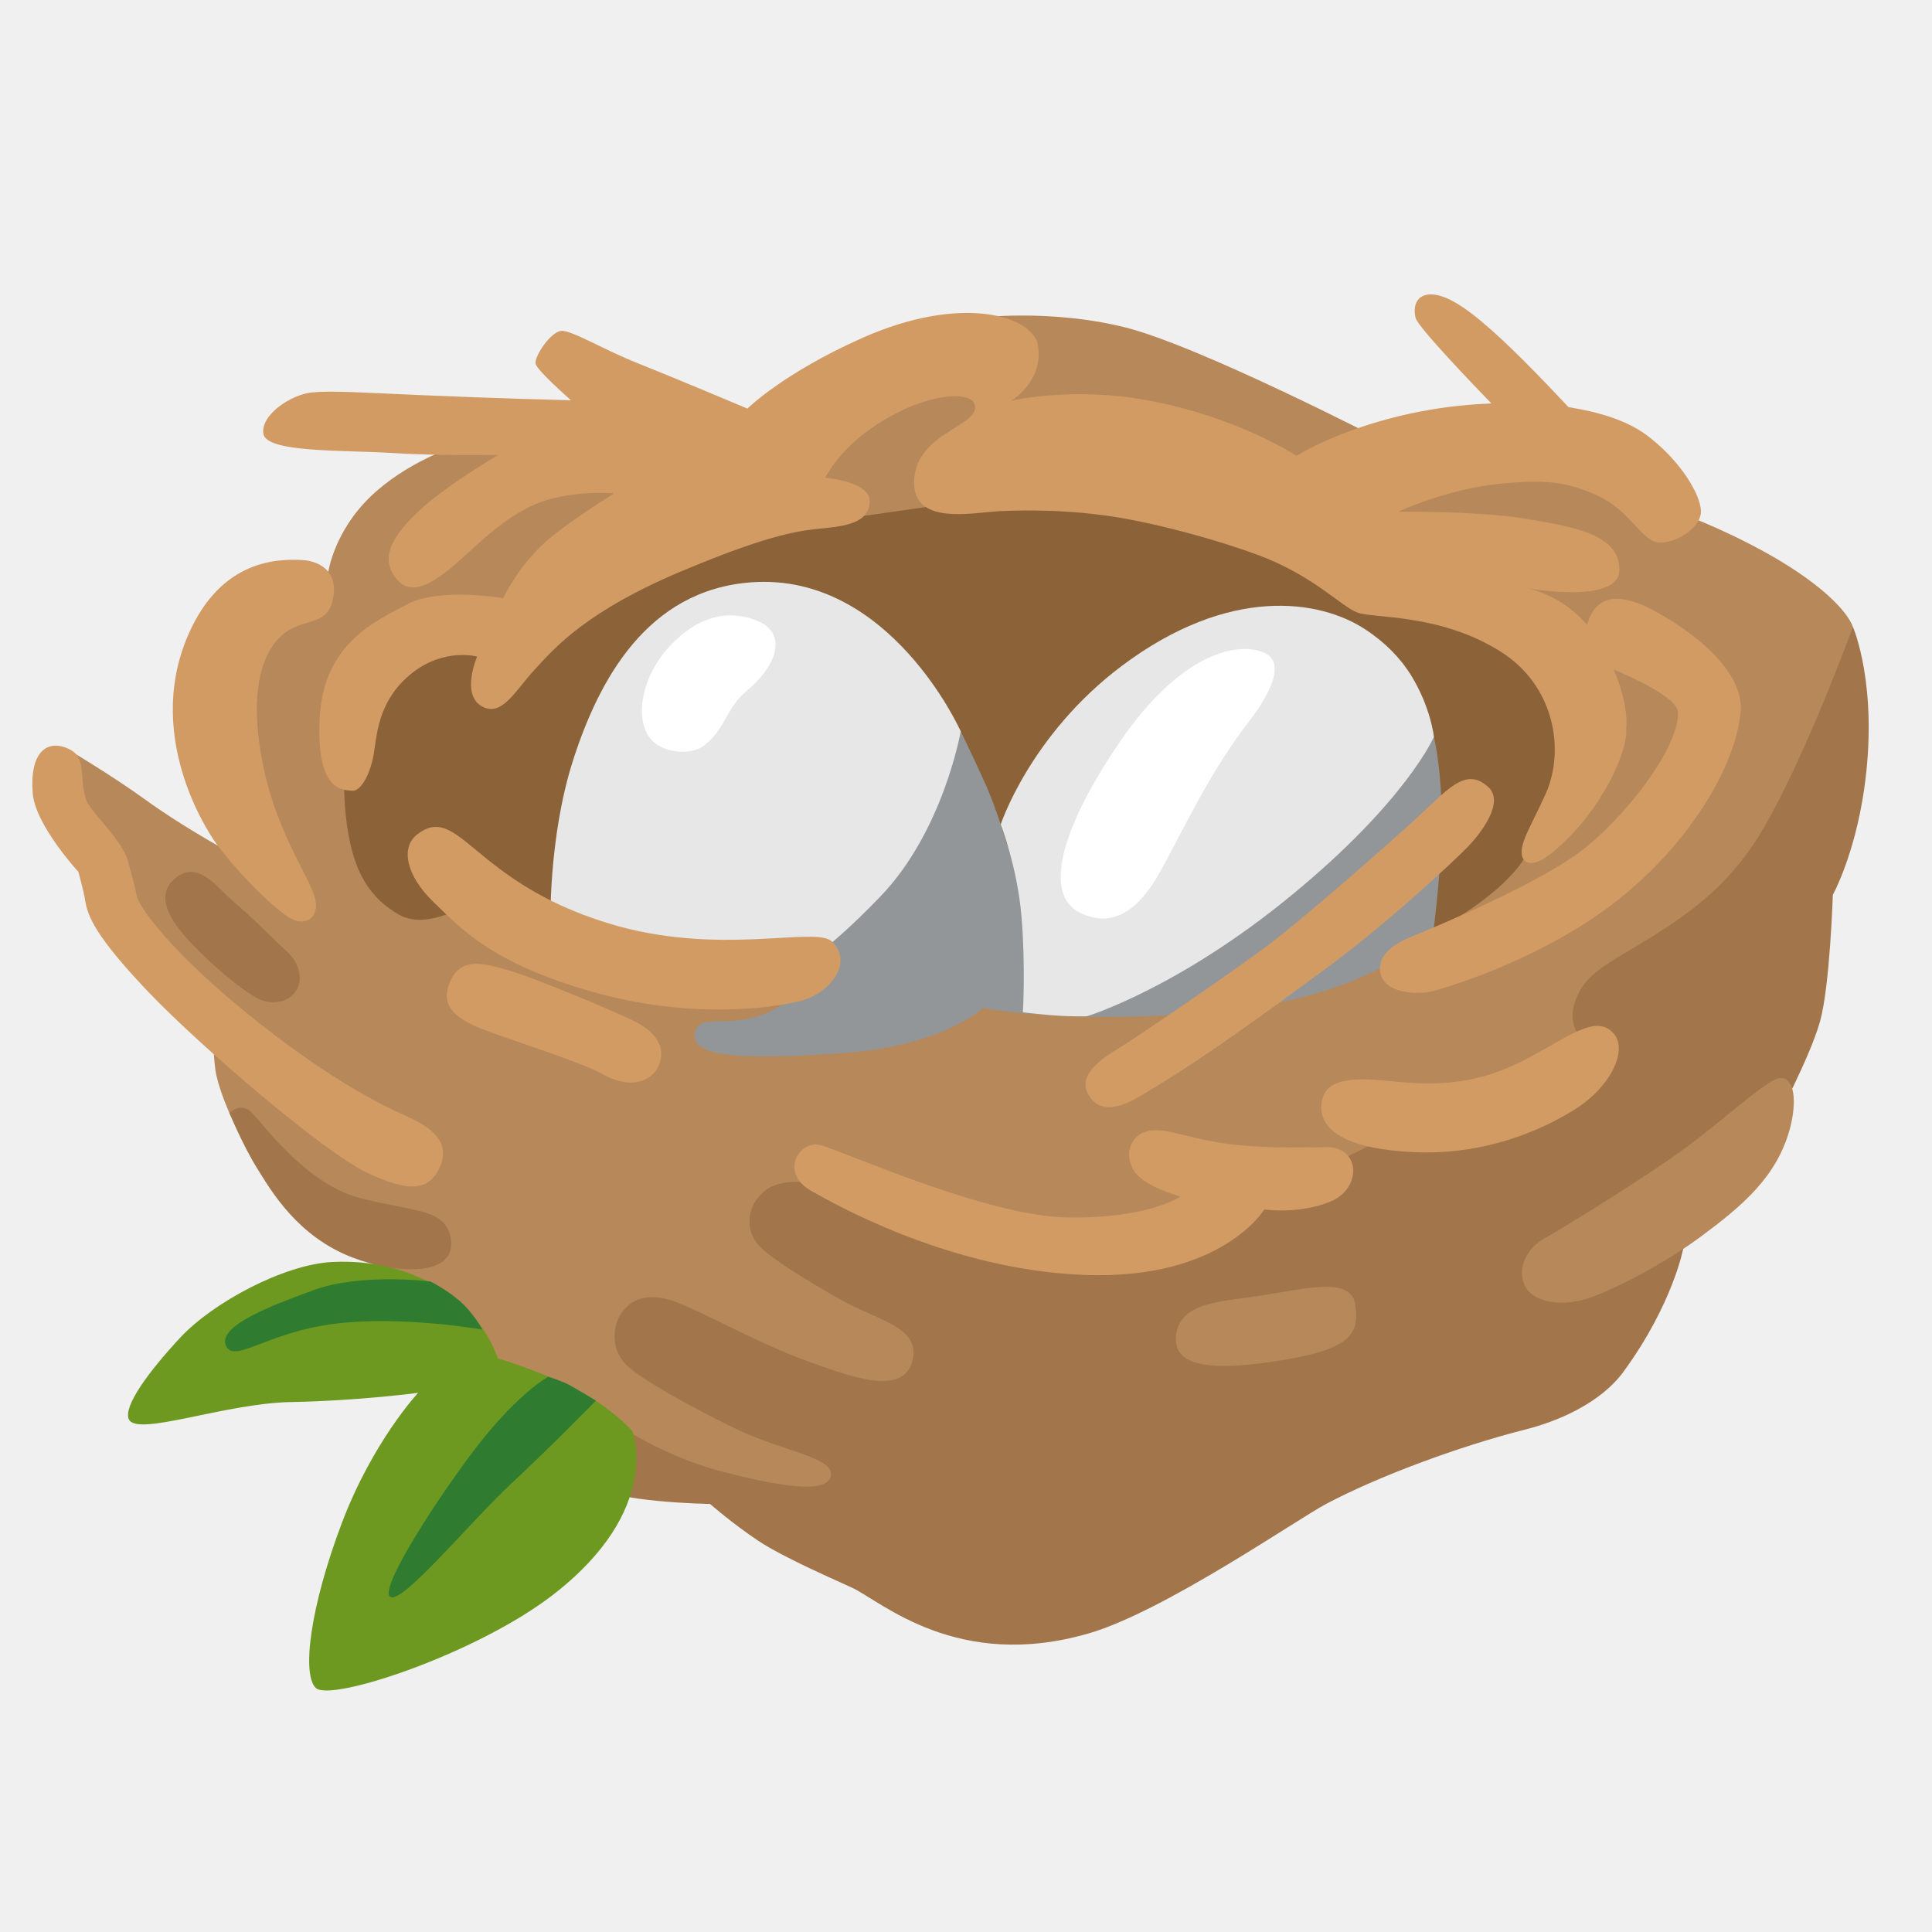
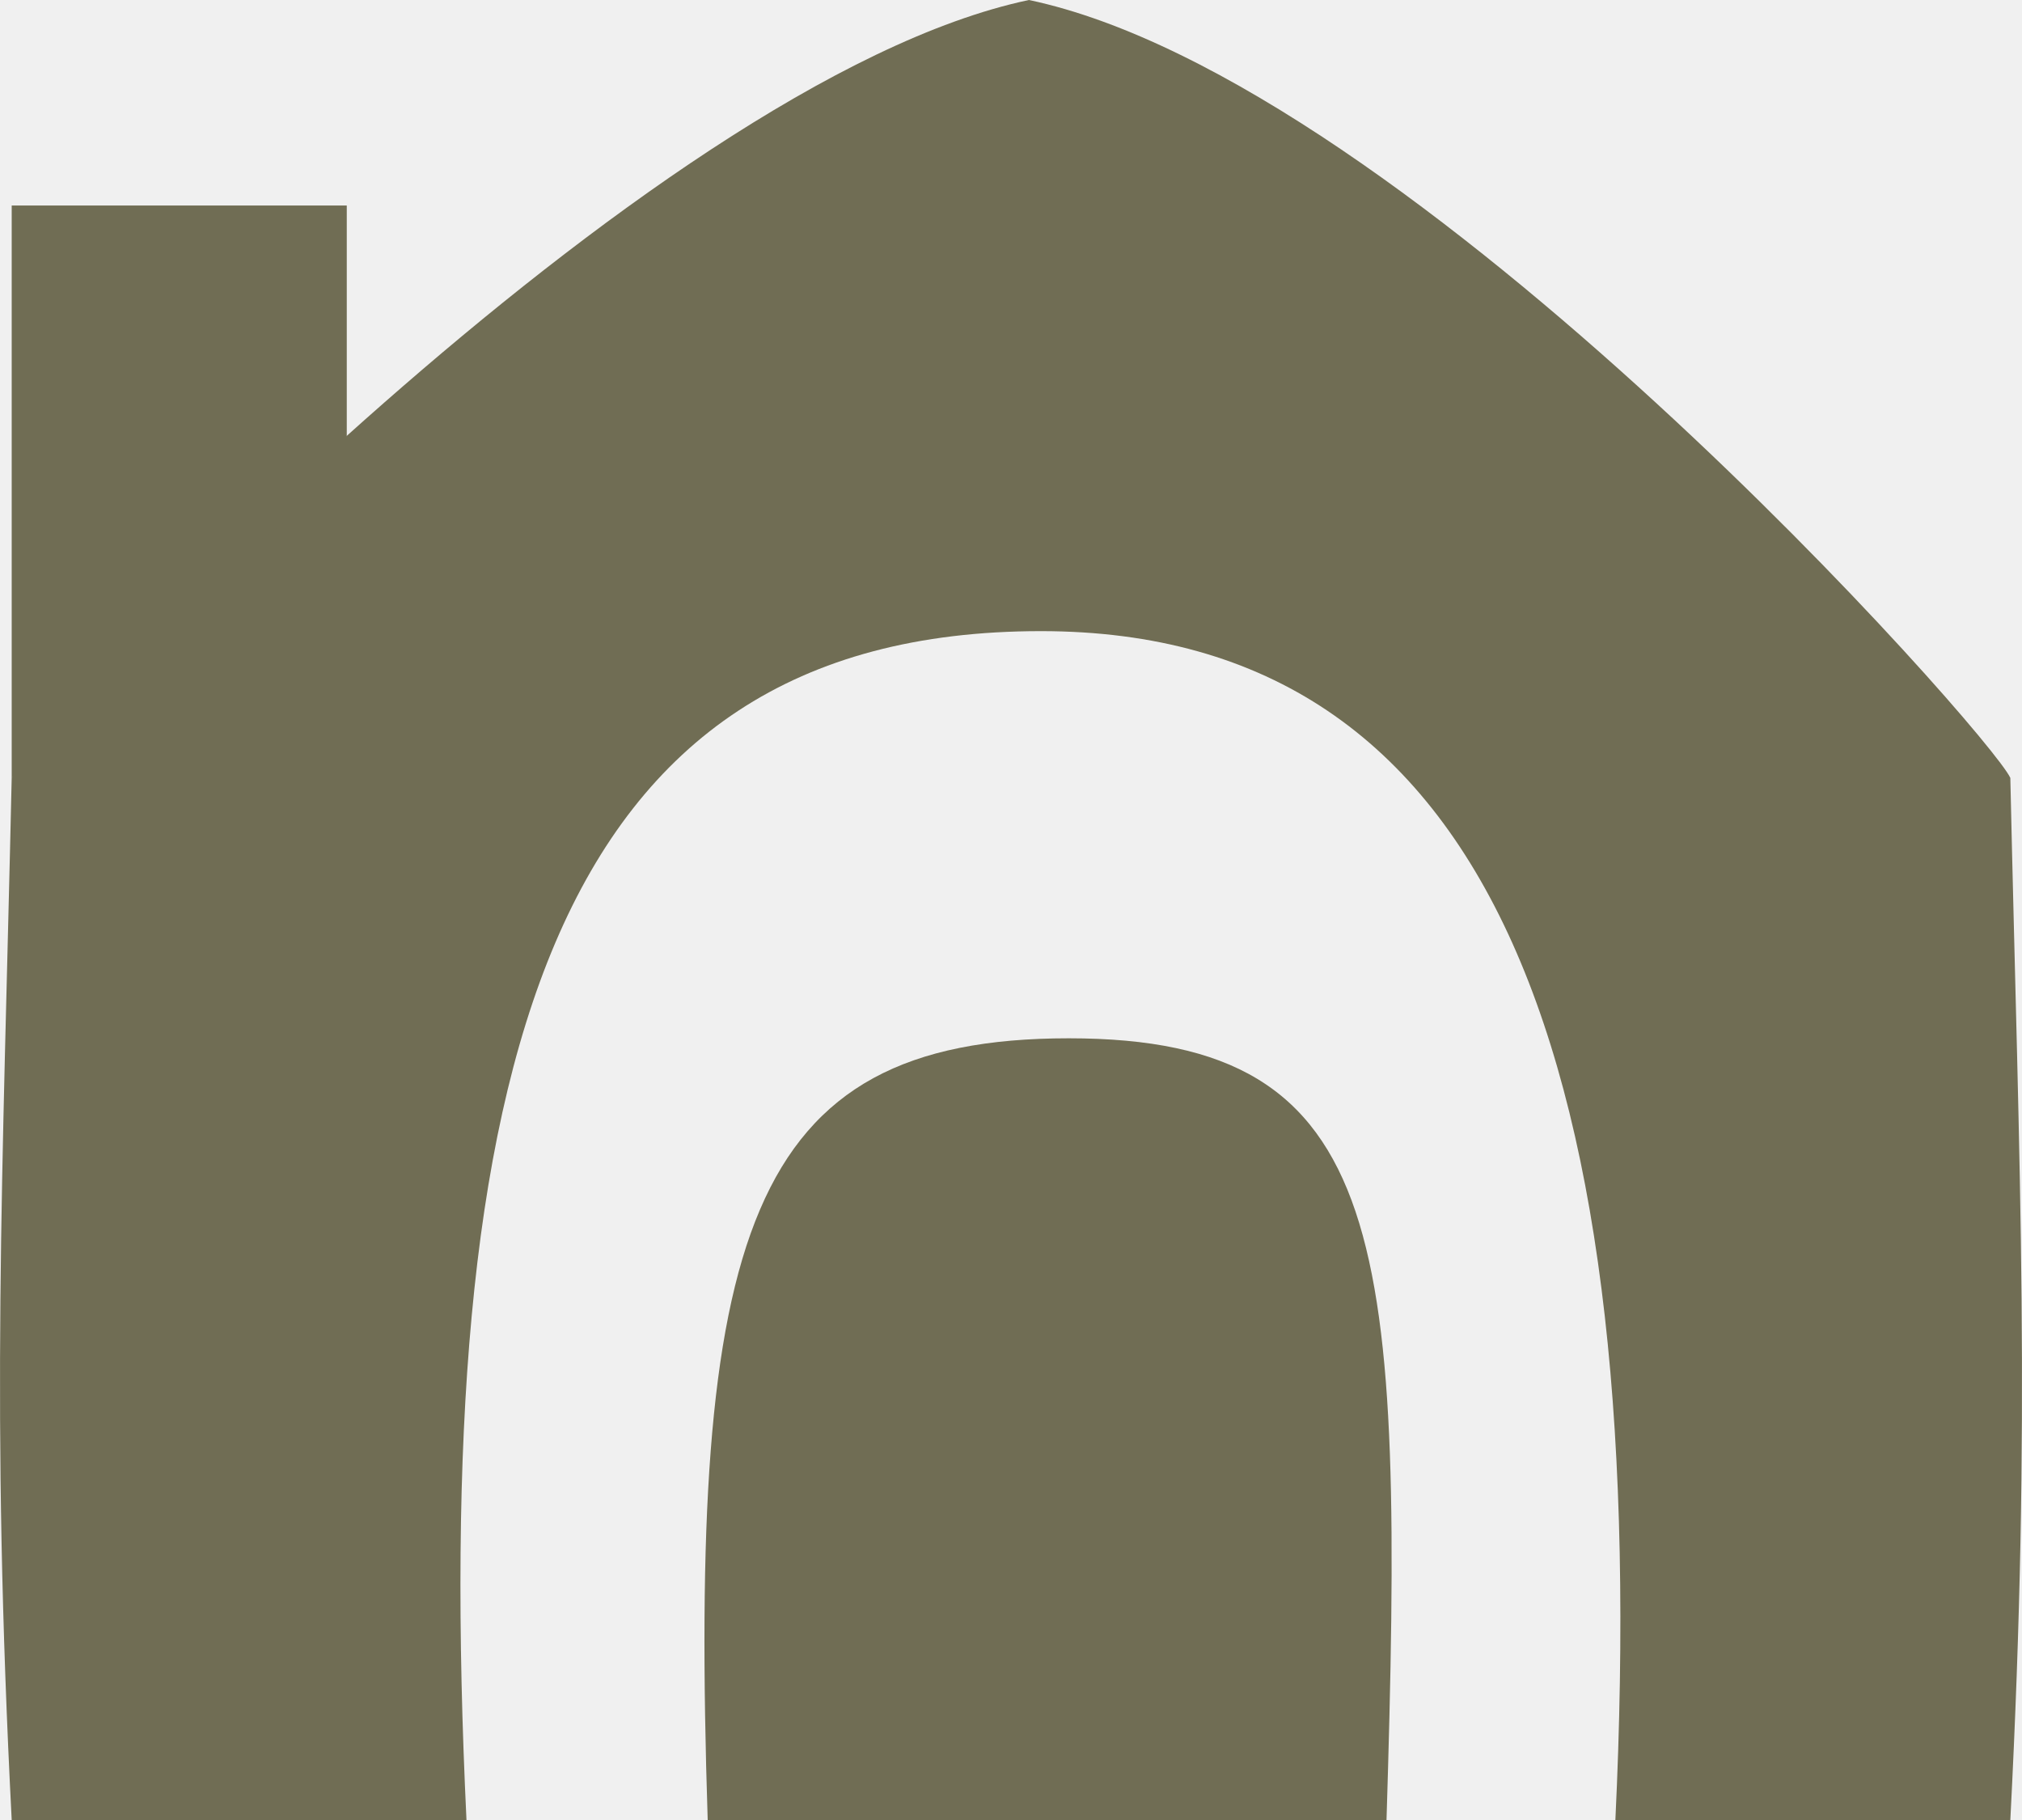
- <svg xmlns="http://www.w3.org/2000/svg" width="60" height="60" viewBox="0 0 60 60" fill="none">
-   <path d="M16.852 44.152L12.577 40.561L10.472 37.837L7.158 34.645C7.158 34.645 6.839 33.938 6.717 33.384C6.614 32.906 6.614 31.861 6.614 31.861L3.595 28.35L2.55 25.861L2.011 23.212C2.011 23.212 3.488 24.089 4.533 24.848C5.578 25.608 6.891 26.334 6.891 26.334L7.313 22.828L8.358 18.68L10.2 17.742C10.2 17.742 10.378 16.514 11.498 15.431C12.619 14.348 14.095 13.88 14.095 13.88L20.123 13.519L25.284 13.12L30.337 9.872C30.337 9.872 32.574 9.581 34.922 10.162C37.27 10.744 43.041 13.734 43.041 13.734L50.906 14.203L52.641 16.116C52.641 16.116 54.638 16.894 56.105 17.958C57.436 18.919 57.553 19.5 57.553 19.5L56.142 26.152L50.658 34.669L43.528 37.692L27.595 44.587L26.198 46.978L20.152 45.712L16.852 44.152Z" fill="#B7885A" />
-   <path d="M14.372 28.163C14.372 28.163 13.191 28.875 12.384 28.402C11.54 27.905 10.917 27.159 10.73 25.242C10.491 22.777 11.39 20.939 11.39 20.939L13.692 19.495L15.68 19.856L20.691 16.022H26.826L29.353 15.661L36.3 15.3L46.045 18.098L49.43 22.158L48.211 25.95L47.353 26.625C47.353 26.625 46.856 27.628 44.77 28.786C43.664 29.4 42.661 29.962 42.661 29.962L22.177 30.098L14.372 28.163Z" fill="#8C6238" />
-   <path d="M49.312 32.433C49.312 32.433 48.605 31.992 48.914 31.106C49.223 30.22 49.865 29.977 51.258 29.119C52.645 28.256 53.808 27.37 54.783 25.697C56.095 23.442 57.544 19.467 57.544 19.467C57.544 19.467 58.355 21.319 57.891 24.52C57.595 26.569 56.92 27.792 56.92 27.792C56.92 27.792 56.831 30.619 56.522 31.725C56.212 32.831 55.106 34.908 55.106 34.908L52.28 38.752C52.28 38.752 51.965 40.481 50.423 42.595C49.692 43.594 48.352 44.147 47.372 44.395C45.309 44.916 42.783 45.858 41.184 46.706C40.275 47.189 36.131 50.058 33.806 50.728C29.733 51.909 27.375 49.739 26.47 49.312C26.002 49.092 24.352 48.384 23.555 47.855C22.758 47.325 22.05 46.706 22.05 46.706C22.05 46.706 19.003 46.664 18.248 46.087C17.498 45.511 19.087 44.189 19.087 44.189C19.087 44.189 20.545 45.206 22.401 45.694C24.258 46.181 25.715 46.402 25.805 45.825C25.894 45.248 24.3 45.075 22.842 44.367C21.384 43.659 19.969 42.862 19.486 42.422C18.998 41.981 18.998 41.273 19.265 40.833C19.533 40.392 20.062 40.083 20.991 40.434C21.919 40.786 23.512 41.7 25.012 42.248C26.47 42.778 28.017 43.355 28.326 42.291C28.636 41.227 27.267 41.011 26.161 40.392C25.055 39.773 23.995 39.112 23.597 38.714C23.198 38.316 23.109 37.566 23.686 37.036C24.262 36.506 25.275 36.769 25.275 36.769L30.534 38.447L35.747 38.536L40.078 36.417L41.536 36.066L43.172 35.269L49.312 32.433ZM7.125 34.566C7.125 34.566 7.467 34.2 7.819 34.552C8.17 34.903 9.497 36.764 11.175 37.205C12.853 37.645 13.889 37.514 14.006 38.517C14.137 39.652 12.323 39.577 10.955 39.056C9.244 38.405 8.428 36.994 7.987 36.286C7.547 35.583 7.125 34.566 7.125 34.566ZM5.376 27.337C4.889 27.806 5.17 28.477 5.92 29.269C6.67 30.061 7.42 30.656 7.898 30.952C8.376 31.247 8.944 31.158 9.197 30.769C9.389 30.469 9.356 29.948 8.901 29.541C8.531 29.208 7.992 28.631 7.172 27.928C6.769 27.581 6.103 26.63 5.376 27.337Z" fill="#A2764A" />
-   <path d="M36.52 41.559C36.497 42.323 37.308 42.614 39.544 42.286C42.019 41.92 42.202 41.414 42.094 40.538C41.986 39.661 40.673 39.994 39.328 40.209C37.973 40.434 36.558 40.397 36.52 41.559ZM55.303 33.478C54.867 33.478 53.409 34.936 51.811 36.028C50.212 37.12 48.464 38.175 47.953 38.466C47.442 38.756 47.114 39.337 47.334 39.886C47.555 40.43 48.497 40.65 49.519 40.252C50.536 39.853 51.853 39.122 52.833 38.395C54.108 37.448 55.2 36.539 55.598 35.011C55.8 34.223 55.739 33.478 55.303 33.478Z" fill="#B7885A" />
-   <path d="M25.687 25.575L29.836 22.711C29.836 22.711 30.352 23.775 30.642 24.436C30.937 25.097 31.303 26.306 31.303 26.306L44.025 21.361C44.025 21.361 44.878 22.744 44.761 26.058C44.709 27.525 44.508 28.959 44.508 28.959C44.508 28.959 42.755 30.778 38.681 31.303C33.825 31.931 30.53 31.303 30.53 31.303C30.53 31.303 29.283 32.48 26.236 32.7C23.189 32.92 21.539 32.845 21.572 32.152C21.609 31.453 22.491 31.894 23.517 31.566C24.544 31.238 25.387 30.356 25.387 30.356L25.687 25.575Z" fill="#929698" />
-   <path d="M42.408 19.552C40.992 18.614 38.17 18.178 34.837 20.681C31.992 22.819 31.078 25.603 31.078 25.603C31.078 25.603 31.598 26.934 31.725 28.481C31.852 30.009 31.767 31.439 31.767 31.439C31.767 31.439 32.255 31.495 32.648 31.528C33.319 31.58 33.755 31.561 33.755 31.561C33.755 31.561 36.605 30.694 40.139 27.778C43.678 24.867 44.531 22.884 44.531 22.884C44.531 22.884 44.438 21.961 43.805 20.944C43.5 20.461 43.045 19.969 42.408 19.552Z" fill="#E7E7E7" />
-   <path d="M39.244 20.264C38.367 19.903 36.619 20.348 34.781 23.034C32.944 25.72 32.391 27.783 33.539 28.345C34.697 28.913 35.513 28.05 36.108 26.934C36.891 25.472 37.659 23.869 38.761 22.444C39.23 21.834 40.059 20.602 39.244 20.264Z" fill="white" />
-   <path d="M17.095 28.819C17.095 28.819 17.011 26.048 17.803 23.592C18.595 21.136 20.086 18.319 23.339 18.084C27.633 17.775 29.836 22.711 29.836 22.711C29.836 22.711 29.302 25.795 27.352 27.83C25.402 29.864 24.3 30.37 24.3 30.37L18.595 29.892L17.095 28.819Z" fill="#E7E7E7" />
-   <path d="M20.161 22.889C19.725 22.284 19.912 21.019 20.803 20.062C21.778 19.022 22.776 18.942 23.587 19.312C24.398 19.688 24.192 20.62 23.17 21.473C22.561 21.984 22.505 22.673 21.862 23.156C21.45 23.47 20.536 23.409 20.161 22.889Z" fill="white" />
-   <path d="M33.825 34.036C34.031 34.35 34.425 34.608 35.334 34.083C37.266 32.967 39.464 31.336 41.17 30.084C43.102 28.669 45.239 26.667 45.609 26.273C45.98 25.88 46.744 24.914 46.214 24.436C45.492 23.784 44.925 24.567 43.913 25.481C42.656 26.62 40.866 28.177 39.727 29.086C38.587 29.991 35.334 32.18 34.936 32.433C34.547 32.691 33.337 33.295 33.825 34.036ZM12.952 25.917C12.441 26.316 12.605 27.183 13.458 28.008C14.311 28.833 15.262 29.906 18.366 30.792C18.755 30.905 19.134 30.994 19.5 31.069C22.078 31.589 24.136 31.27 24.886 31.078C25.739 30.858 26.531 29.906 25.837 29.241C25.317 28.744 22.317 29.733 18.877 28.669C14.658 27.375 14.25 24.905 12.952 25.917ZM13.997 30.445C13.683 31.13 13.964 31.584 15.075 31.997C16.186 32.409 18.084 33 18.712 33.356C19.603 33.862 20.255 33.562 20.452 33.103C20.738 32.438 20.231 31.978 19.692 31.711C18.994 31.364 16.561 30.352 15.769 30.127C15.103 29.944 14.344 29.686 13.997 30.445ZM41.086 34.064C40.88 34.716 41.166 35.648 43.894 35.78C46.083 35.883 47.841 35.123 48.909 34.453C50.025 33.75 50.574 32.606 50.105 32.086C49.636 31.566 48.933 32.034 47.92 32.606C46.795 33.239 45.633 33.83 43.397 33.595C42.422 33.497 41.306 33.389 41.086 34.064ZM36.661 37.158C36.661 37.158 35.47 36.844 35.189 36.314C34.908 35.784 35.128 35.25 35.658 35.123C36.188 34.997 36.909 35.372 38.194 35.531C39.478 35.686 40.664 35.625 41.199 35.625C42.263 35.625 42.295 36.909 41.325 37.312C40.355 37.72 39.263 37.561 39.263 37.561C39.263 37.561 37.95 39.75 33.694 39.595C29.438 39.441 25.805 37.322 25.219 36.998C24.188 36.436 24.811 35.405 25.467 35.559C26.123 35.714 30.628 37.781 33.164 37.809C35.691 37.847 36.661 37.158 36.661 37.158ZM13.688 36.173C13.355 37.036 12.647 37.027 11.339 36.389C10.031 35.747 6.3 32.573 4.617 30.816C2.939 29.053 2.723 28.444 2.644 27.961C2.597 27.656 2.433 27.075 2.433 27.075C2.433 27.075 1.102 25.631 1.017 24.647C0.914 23.367 1.448 22.969 2.086 23.236C2.728 23.503 2.433 24.061 2.672 24.834C2.78 25.177 3.82 26.114 3.98 26.756C4.106 27.258 4.195 27.53 4.247 27.825C4.298 28.12 5.259 29.559 7.983 31.72C10.331 33.586 11.902 34.336 12.544 34.627C13.186 34.917 14.011 35.344 13.688 36.173ZM6.722 26.208C6.722 26.208 4.383 23.067 5.85 19.706C6.872 17.358 8.648 17.358 9.37 17.391C9.82 17.409 10.453 17.663 10.364 18.445C10.233 19.566 9.417 19.092 8.709 19.772C8.016 20.433 7.748 21.82 8.198 23.897C8.648 25.973 9.666 27.328 9.792 27.928C9.914 28.5 9.492 28.772 9.038 28.528C8.583 28.284 7.472 27.211 6.722 26.208Z" fill="#D29B64" />
-   <path d="M12.985 43.256C12.985 43.256 11.569 44.77 10.608 47.32C9.647 49.87 9.361 51.98 9.806 52.42C10.252 52.866 14.761 51.384 17.161 49.538C20.606 46.884 19.636 44.438 19.636 44.438C19.636 44.438 18.91 43.617 17.653 43.027C16.561 42.511 15.46 42.183 15.46 42.183C15.46 42.183 15.127 41.109 14.128 40.336C13.13 39.558 11.836 39.117 10.322 39.192C8.808 39.267 6.6 40.462 5.602 41.536C4.603 42.609 3.83 43.673 3.999 44.072C4.238 44.634 6.97 43.58 9.038 43.542C11.114 43.505 12.985 43.256 12.985 43.256Z" fill="#6E9921" />
-   <path d="M12.122 49.594C12.506 49.814 14.583 47.283 15.89 46.064C17.17 44.869 18.506 43.5 18.506 43.5C18.506 43.5 18.098 43.247 17.709 43.027C17.465 42.891 17.03 42.755 17.03 42.755C17.03 42.755 15.994 43.298 14.536 45.286C13.345 46.898 11.765 49.388 12.122 49.594ZM7.012 41.784C7.251 42.38 8.301 41.358 10.444 41.105C12.525 40.856 14.976 41.292 14.976 41.292C14.976 41.292 14.719 40.781 14.264 40.392C13.823 40.017 13.364 39.797 13.364 39.797C13.364 39.797 11.208 39.525 9.731 40.069C8.423 40.547 6.769 41.17 7.012 41.784Z" fill="#2F7C31" />
-   <path d="M51.014 18.792C50.545 18.605 49.847 18.38 49.448 19.022C49.364 19.158 49.317 19.289 49.294 19.406C48.506 18.502 47.569 18.295 47.414 18.267C47.648 18.309 50.292 18.745 50.292 17.695C50.292 16.598 48.895 16.364 47.391 16.111C45.886 15.863 43.43 15.891 43.43 15.891C43.43 15.891 44.916 15.197 46.5 15.033C47.901 14.887 48.638 14.934 49.636 15.403C50.639 15.872 50.986 16.814 51.52 16.847C52.055 16.88 52.856 16.383 52.823 15.848C52.791 15.314 52.181 14.339 51.272 13.617C51.257 13.608 51.243 13.597 51.23 13.584C50.812 13.247 50.123 12.9 49.013 12.698C48.825 12.661 48.708 12.642 48.708 12.642C48.708 12.642 47.564 11.405 46.655 10.556C45.745 9.708 45.028 9.178 44.494 9.145C43.959 9.113 43.88 9.544 43.964 9.877C44.039 10.162 45.797 11.995 46.317 12.53C42.614 12.666 40.266 14.156 40.266 14.156C40.266 14.156 38.409 12.928 35.578 12.422C33.267 12.005 31.406 12.445 31.406 12.445C31.406 12.445 32.414 11.85 32.236 10.734C32.091 9.806 29.864 9.122 26.78 10.495C24.314 11.592 23.212 12.689 23.212 12.689C23.212 12.689 20.831 11.686 19.8 11.278C18.769 10.87 17.794 10.275 17.451 10.275C17.109 10.275 16.575 11.091 16.636 11.306C16.697 11.522 17.733 12.431 17.733 12.431C17.733 12.431 15.323 12.37 13.223 12.277C11.123 12.188 10.312 12.127 9.684 12.188C9.056 12.248 8.086 12.877 8.18 13.472C8.273 14.067 10.683 13.973 12.155 14.067C13.627 14.161 15.473 14.128 15.473 14.128C15.473 14.128 13.875 15.066 13.064 15.82C12.248 16.57 11.747 17.292 12.314 17.981C12.877 18.67 13.786 17.855 14.569 17.137C15.351 16.416 16.167 15.727 17.166 15.478C18.169 15.23 19.073 15.323 19.073 15.323C19.073 15.323 17.545 16.27 16.913 16.856C16.026 17.681 15.628 18.577 15.628 18.577C15.628 18.577 13.655 18.234 12.652 18.764C11.648 19.294 10.041 19.997 9.928 22.303C9.816 24.6 10.65 24.525 10.931 24.558C11.213 24.591 11.527 23.995 11.62 23.334C11.714 22.673 11.808 21.675 12.811 20.892C13.814 20.109 14.817 20.391 14.817 20.391C14.817 20.391 14.316 21.548 14.944 21.923C15.572 22.298 15.975 21.483 16.603 20.798C17.231 20.109 18.216 18.98 21.159 17.742C24.103 16.505 24.938 16.472 25.664 16.397C26.391 16.322 27.009 16.177 27.009 15.562C27.009 14.944 25.627 14.836 25.627 14.836C25.627 14.836 26.1 13.819 27.553 12.984C29.006 12.15 30.131 12.202 30.258 12.525C30.525 13.233 28.5 13.383 28.392 14.873C28.284 16.364 30.216 15.909 31.092 15.872C31.964 15.834 33.361 15.83 34.856 16.092C36.202 16.327 37.88 16.795 39.084 17.241C40.795 17.878 41.658 18.844 42.164 19.027C42.67 19.209 44.705 19.05 46.589 20.227C48.286 21.286 48.595 23.288 48.019 24.614C47.653 25.448 47.25 26.072 47.255 26.466C47.259 26.859 47.62 26.939 48.127 26.541C49.561 25.416 50.442 23.625 50.503 22.791C50.508 22.739 50.503 22.702 50.503 22.65C50.513 22.547 50.513 22.434 50.508 22.322C50.508 22.294 50.508 22.261 50.503 22.233C50.498 22.148 50.484 22.059 50.47 21.97C50.461 21.898 50.448 21.826 50.433 21.755C50.419 21.694 50.4 21.633 50.386 21.572C50.372 21.53 50.362 21.488 50.353 21.45C50.292 21.244 50.217 21.028 50.114 20.794C50.653 21.019 52.092 21.656 52.111 22.116C52.163 23.133 50.639 25.181 49.261 26.306C47.883 27.431 44.33 28.889 43.861 29.077C43.392 29.264 42.722 29.634 42.877 30.253C43.022 30.834 43.997 30.933 44.597 30.755C45.764 30.413 48.413 29.48 50.48 27.759C52.547 26.039 53.897 23.775 54.056 22.116C54.211 20.452 51.483 18.98 51.014 18.792Z" fill="#D29B64" />
+ <svg xmlns="http://www.w3.org/2000/svg" width="70" height="63" viewBox="0 0 70 63" fill="none">
+   <path d="M0.405 26.927C1.091 25.411 22.354 2.793 35.621 0C48.889 2.793 68.909 25.411 69.596 26.927C69.91 41.015 70.321 48.913 69.596 63H55.923C57.172 36.899 51.78 21.847 36.036 21.847C18.968 21.847 14.9 36.899 16.149 63H0.405C-0.321 48.913 0.09 41.015 0.405 26.927Z" fill="#706D54" />
+   <path d="M37 35.941C25.813 35.941 23.845 42.74 24.5 63L48 63C48.62 42.918 48.187 35.941 37 35.941Z" fill="#706D54" />
+   <path d="M12.005 7.113H0.405L0.405 26.927C4.331 22.948 6.837 19.658 12.005 16.766L12.005 7.113Z" fill="#706D54" />
</svg>
